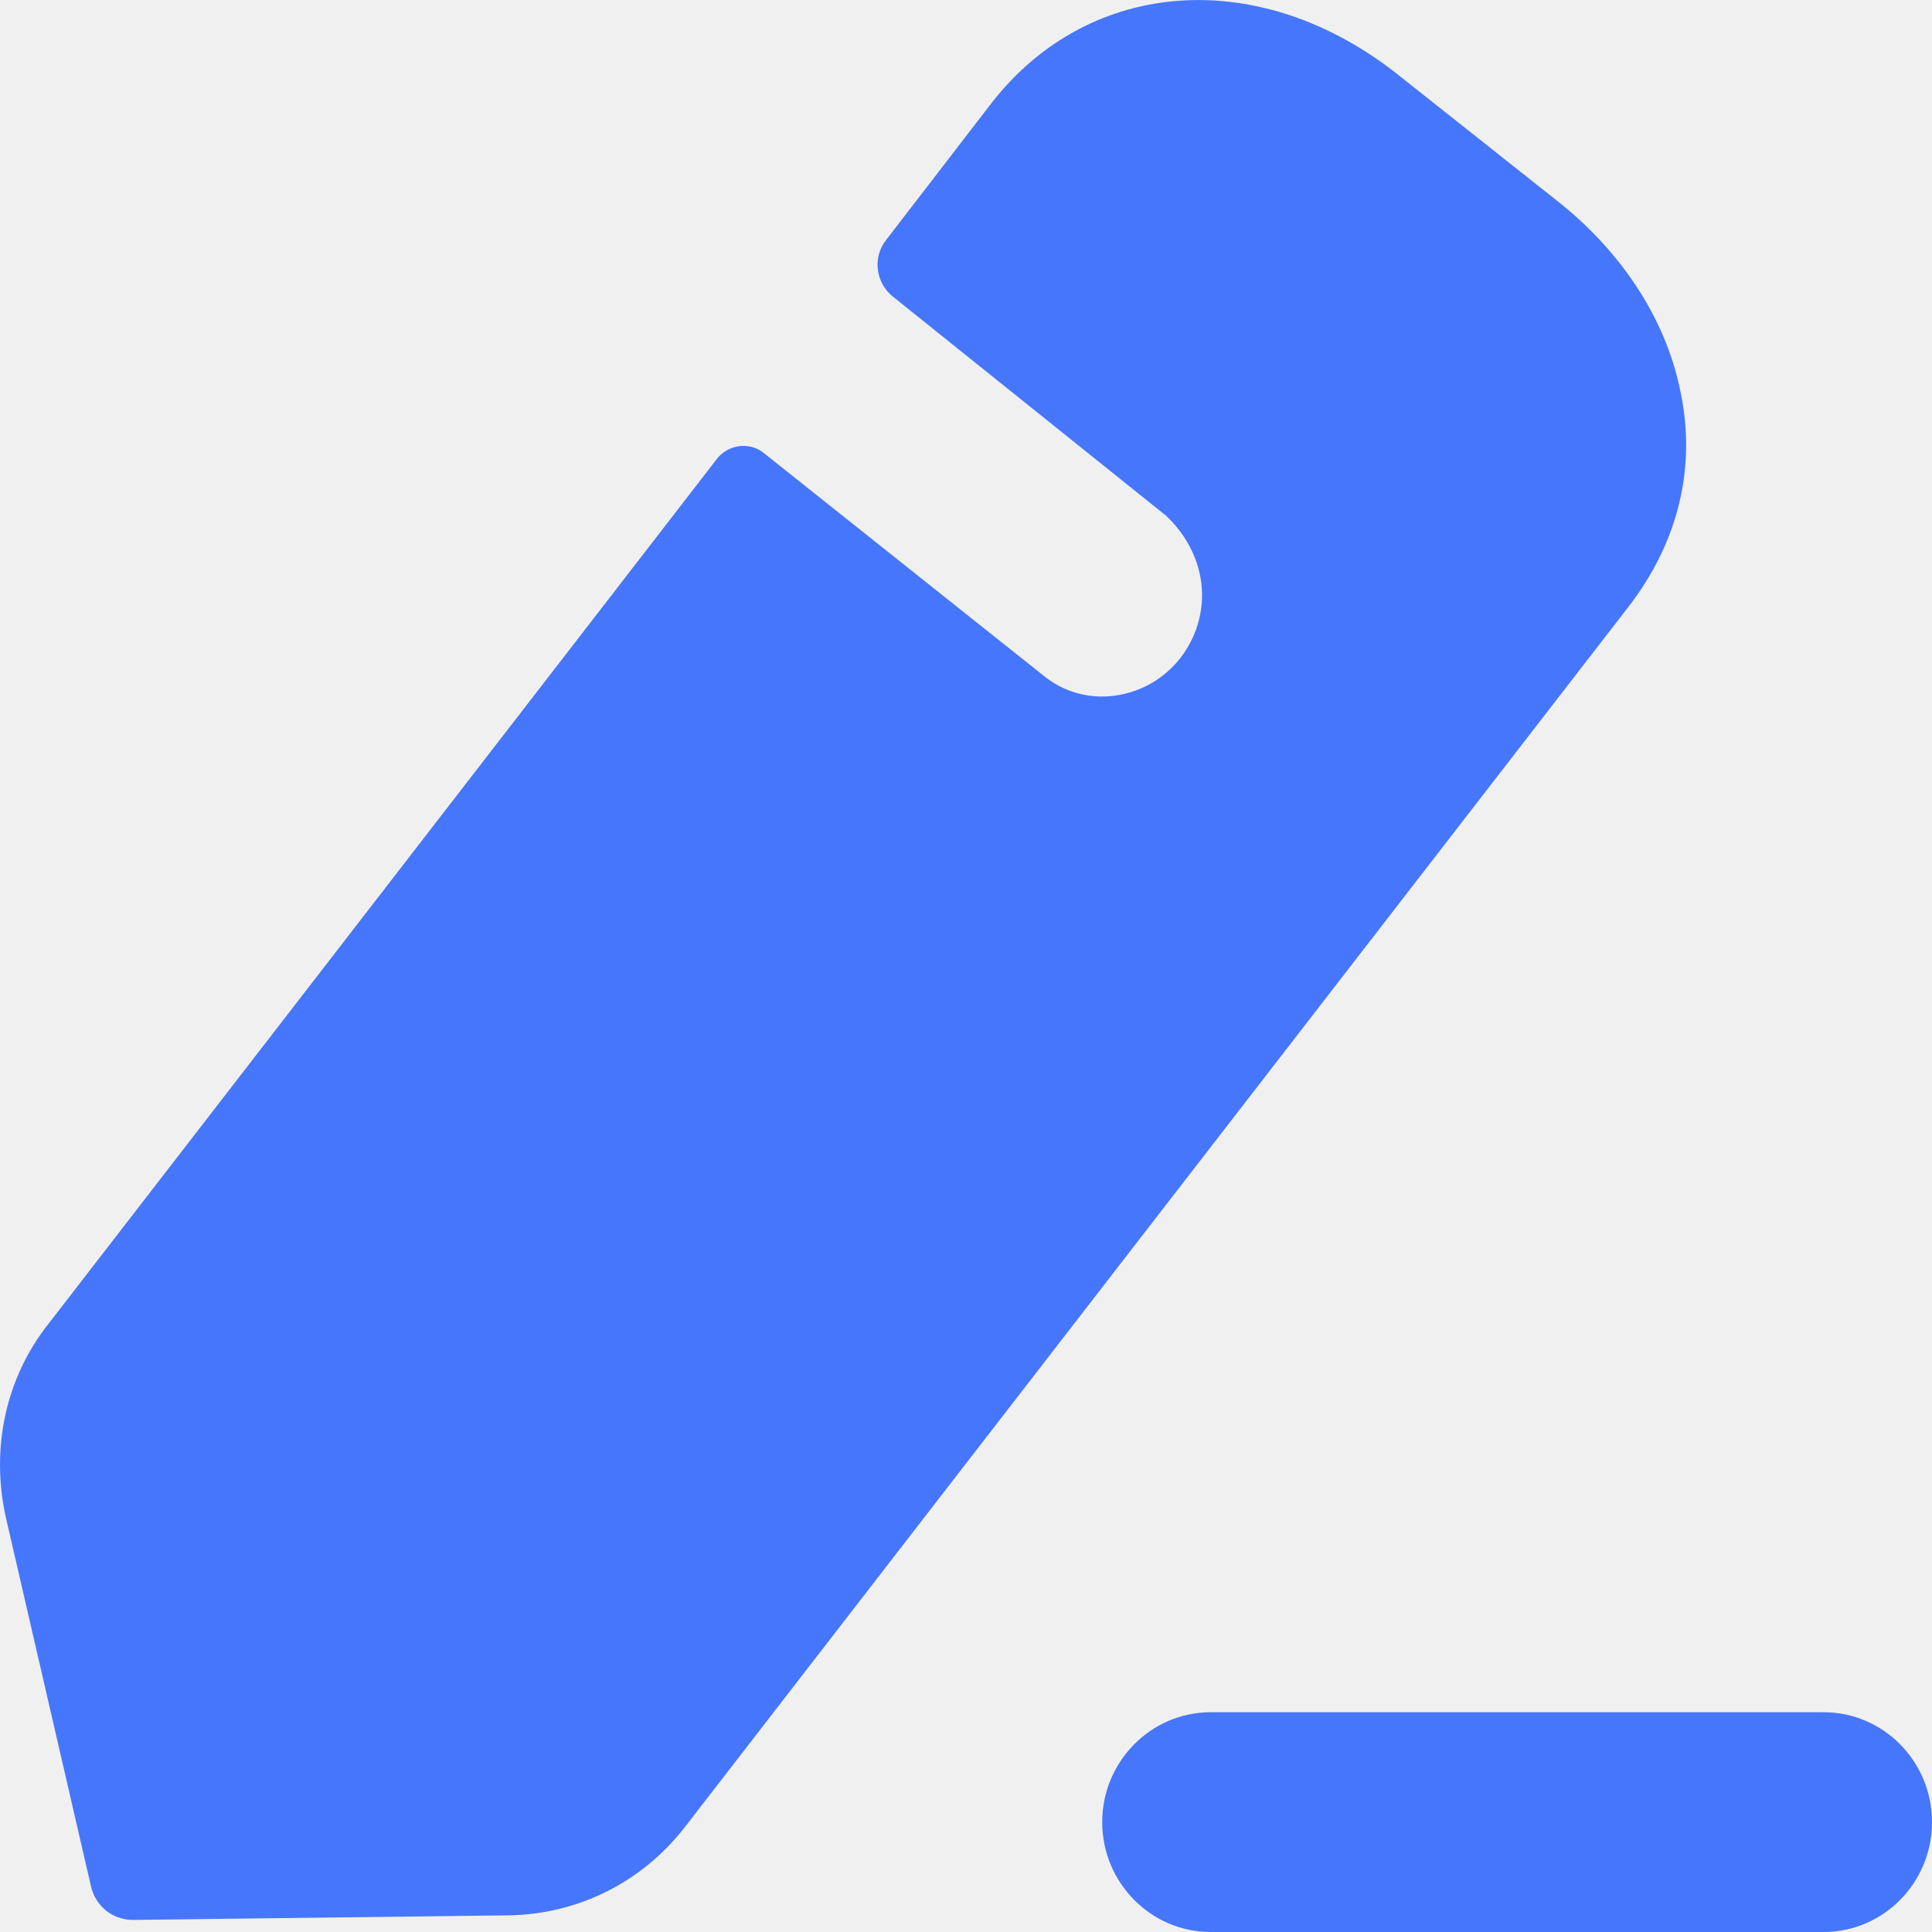
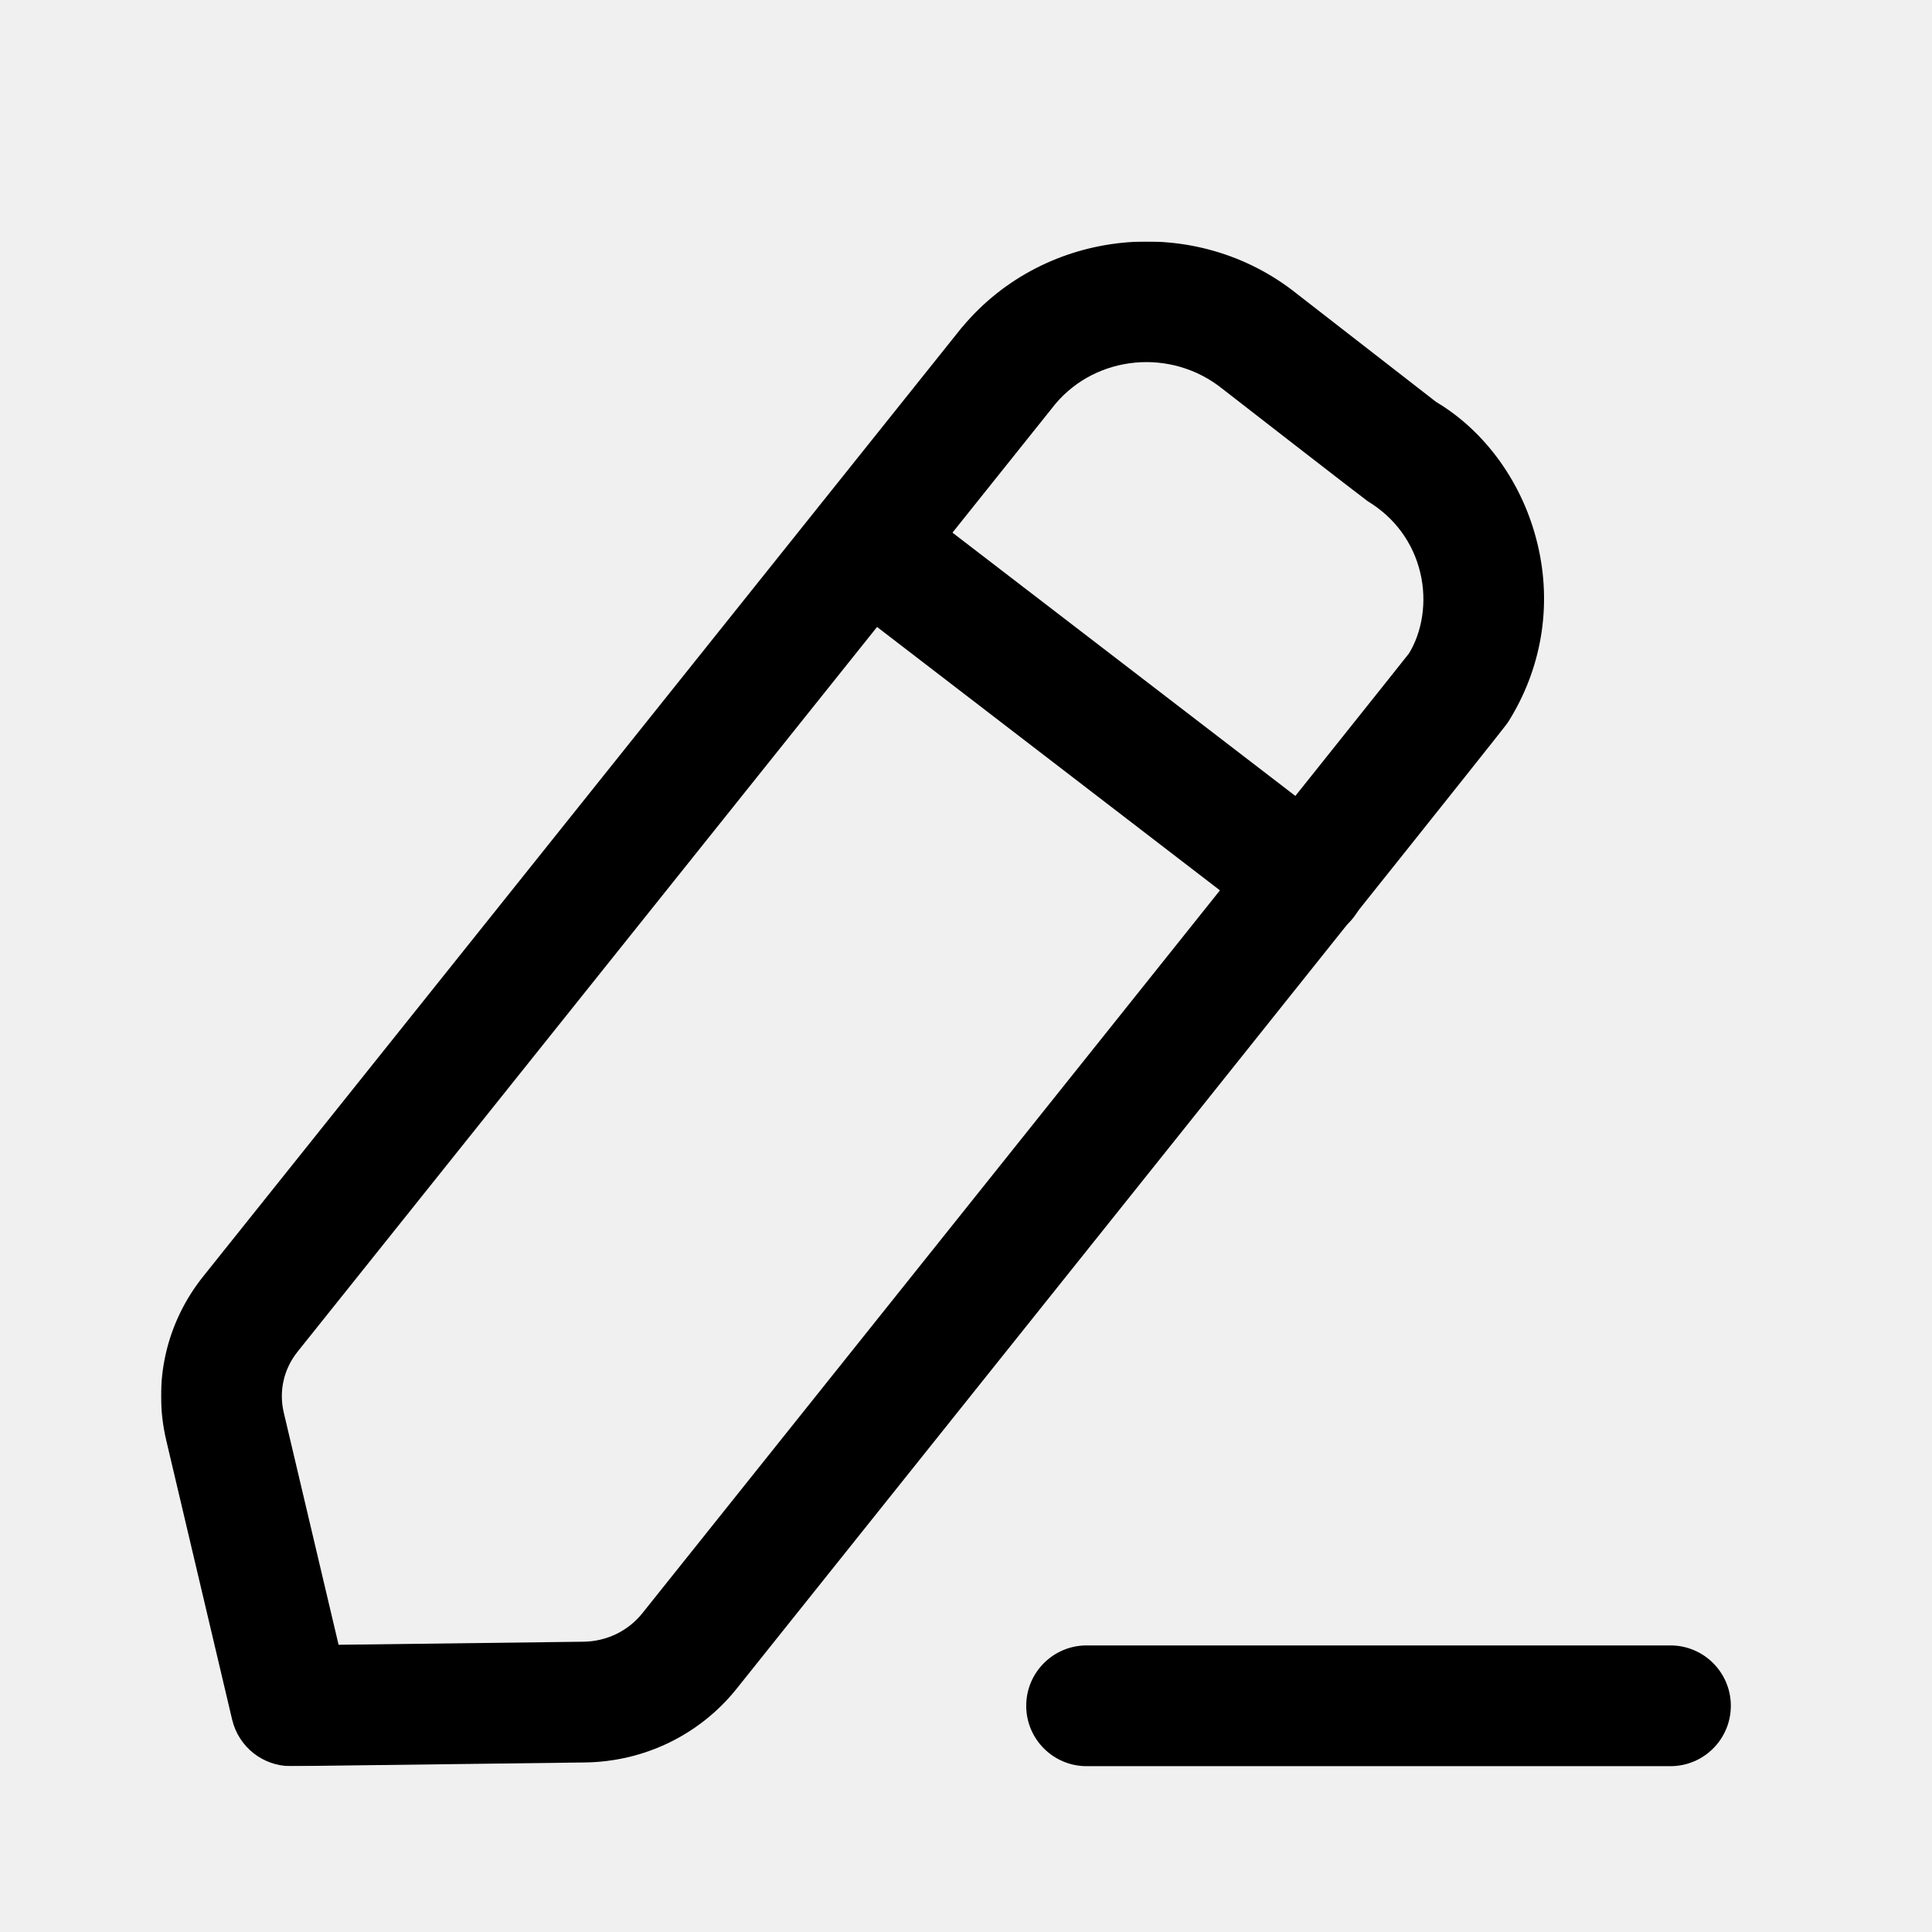
- <svg xmlns="http://www.w3.org/2000/svg" width="8" height="8" viewBox="0 0 8 8" fill="none">
-   <path fill-rule="evenodd" clip-rule="evenodd" d="M2.834 7.568L6.739 2.518C6.951 2.246 7.027 1.931 6.956 1.61C6.895 1.319 6.715 1.042 6.447 0.831L5.791 0.311C5.22 -0.143 4.513 -0.095 4.107 0.425L3.669 0.994C3.612 1.066 3.626 1.171 3.697 1.228C3.697 1.228 4.805 2.117 4.829 2.136C4.904 2.207 4.961 2.303 4.975 2.418C4.999 2.642 4.843 2.852 4.612 2.881C4.504 2.895 4.4 2.862 4.324 2.8L3.159 1.873C3.103 1.83 3.018 1.84 2.971 1.897L0.202 5.48C0.023 5.705 -0.038 5.996 0.023 6.278L0.377 7.812C0.396 7.893 0.466 7.95 0.551 7.95L2.108 7.931C2.391 7.926 2.655 7.797 2.834 7.568ZM5.013 7.09H7.551C7.799 7.09 8 7.294 8 7.545C8 7.796 7.799 8 7.551 8H5.013C4.766 8 4.564 7.796 4.564 7.545C4.564 7.294 4.766 7.09 5.013 7.09Z" fill="#4676FB" />
+ <svg xmlns="http://www.w3.org/2000/svg" width="24" height="24" viewBox="0 0 24 24" fill="none">
+   <g id="Iconly/Regular/Outline/Edit">
+     <g id="Edit">
+       <path id="Fill 1" fill-rule="evenodd" clip-rule="evenodd" d="M20.751 21.94H13.498C13.084 21.94 12.748 21.604 12.748 21.19C12.748 20.776 13.084 20.44 13.498 20.44H20.751C21.165 20.44 21.501 20.776 21.501 21.19C21.501 21.604 21.165 21.94 20.751 21.94Z" fill="black" />
+       <g id="Group 5">
+         <mask id="mask0_33437_4634" style="mask-type:luminance" maskUnits="userSpaceOnUse" x="2" y="3" width="18" height="19">
+           <path id="Clip 4" fill-rule="evenodd" clip-rule="evenodd" d="M2 3H19.181V21.94H2V3Z" fill="white" />
+         </mask>
+         <g mask="url(#mask0_33437_4634)">
+           <path id="Fill 3" fill-rule="evenodd" clip-rule="evenodd" d="M13.111 5.017L3.696 16.792C3.525 17.006 3.462 17.282 3.525 17.547L4.206 20.432L7.245 20.394C7.534 20.391 7.801 20.262 7.978 20.042C11.194 16.017 17.328 8.343 17.502 8.118C17.666 7.852 17.73 7.476 17.643 7.114C17.555 6.743 17.325 6.428 16.991 6.227C16.921 6.178 15.236 4.87 15.184 4.829C14.55 4.321 13.624 4.409 13.111 5.017ZM3.614 21.94C3.267 21.94 2.965 21.702 2.884 21.363L2.065 17.892C1.896 17.173 2.064 16.431 2.525 15.855L11.944 4.073C11.948 4.069 11.951 4.064 11.956 4.06C12.989 2.825 14.857 2.643 16.116 3.654C16.166 3.693 17.84 4.993 17.84 4.993C18.448 5.355 18.922 6.002 19.102 6.768C19.282 7.526 19.151 8.308 18.735 8.969C18.703 9.018 18.677 9.06 9.149 20.98C8.69 21.552 8.002 21.885 7.263 21.894L3.624 21.94H3.614Z" fill="black" />
+         </g>
+       </g>
+       <path id="Fill 6" fill-rule="evenodd" clip-rule="evenodd" d="M16.223 11.685C16.063 11.685 15.903 11.634 15.766 11.53L10.314 7.342C9.986 7.09 9.924 6.62 10.176 6.29C10.429 5.962 10.899 5.901 11.228 6.153L16.681 10.34C17.009 10.592 17.071 11.063 16.818 11.392C16.671 11.584 16.448 11.685 16.223 11.685Z" fill="black" />
+     </g>
+   </g>
</svg>
